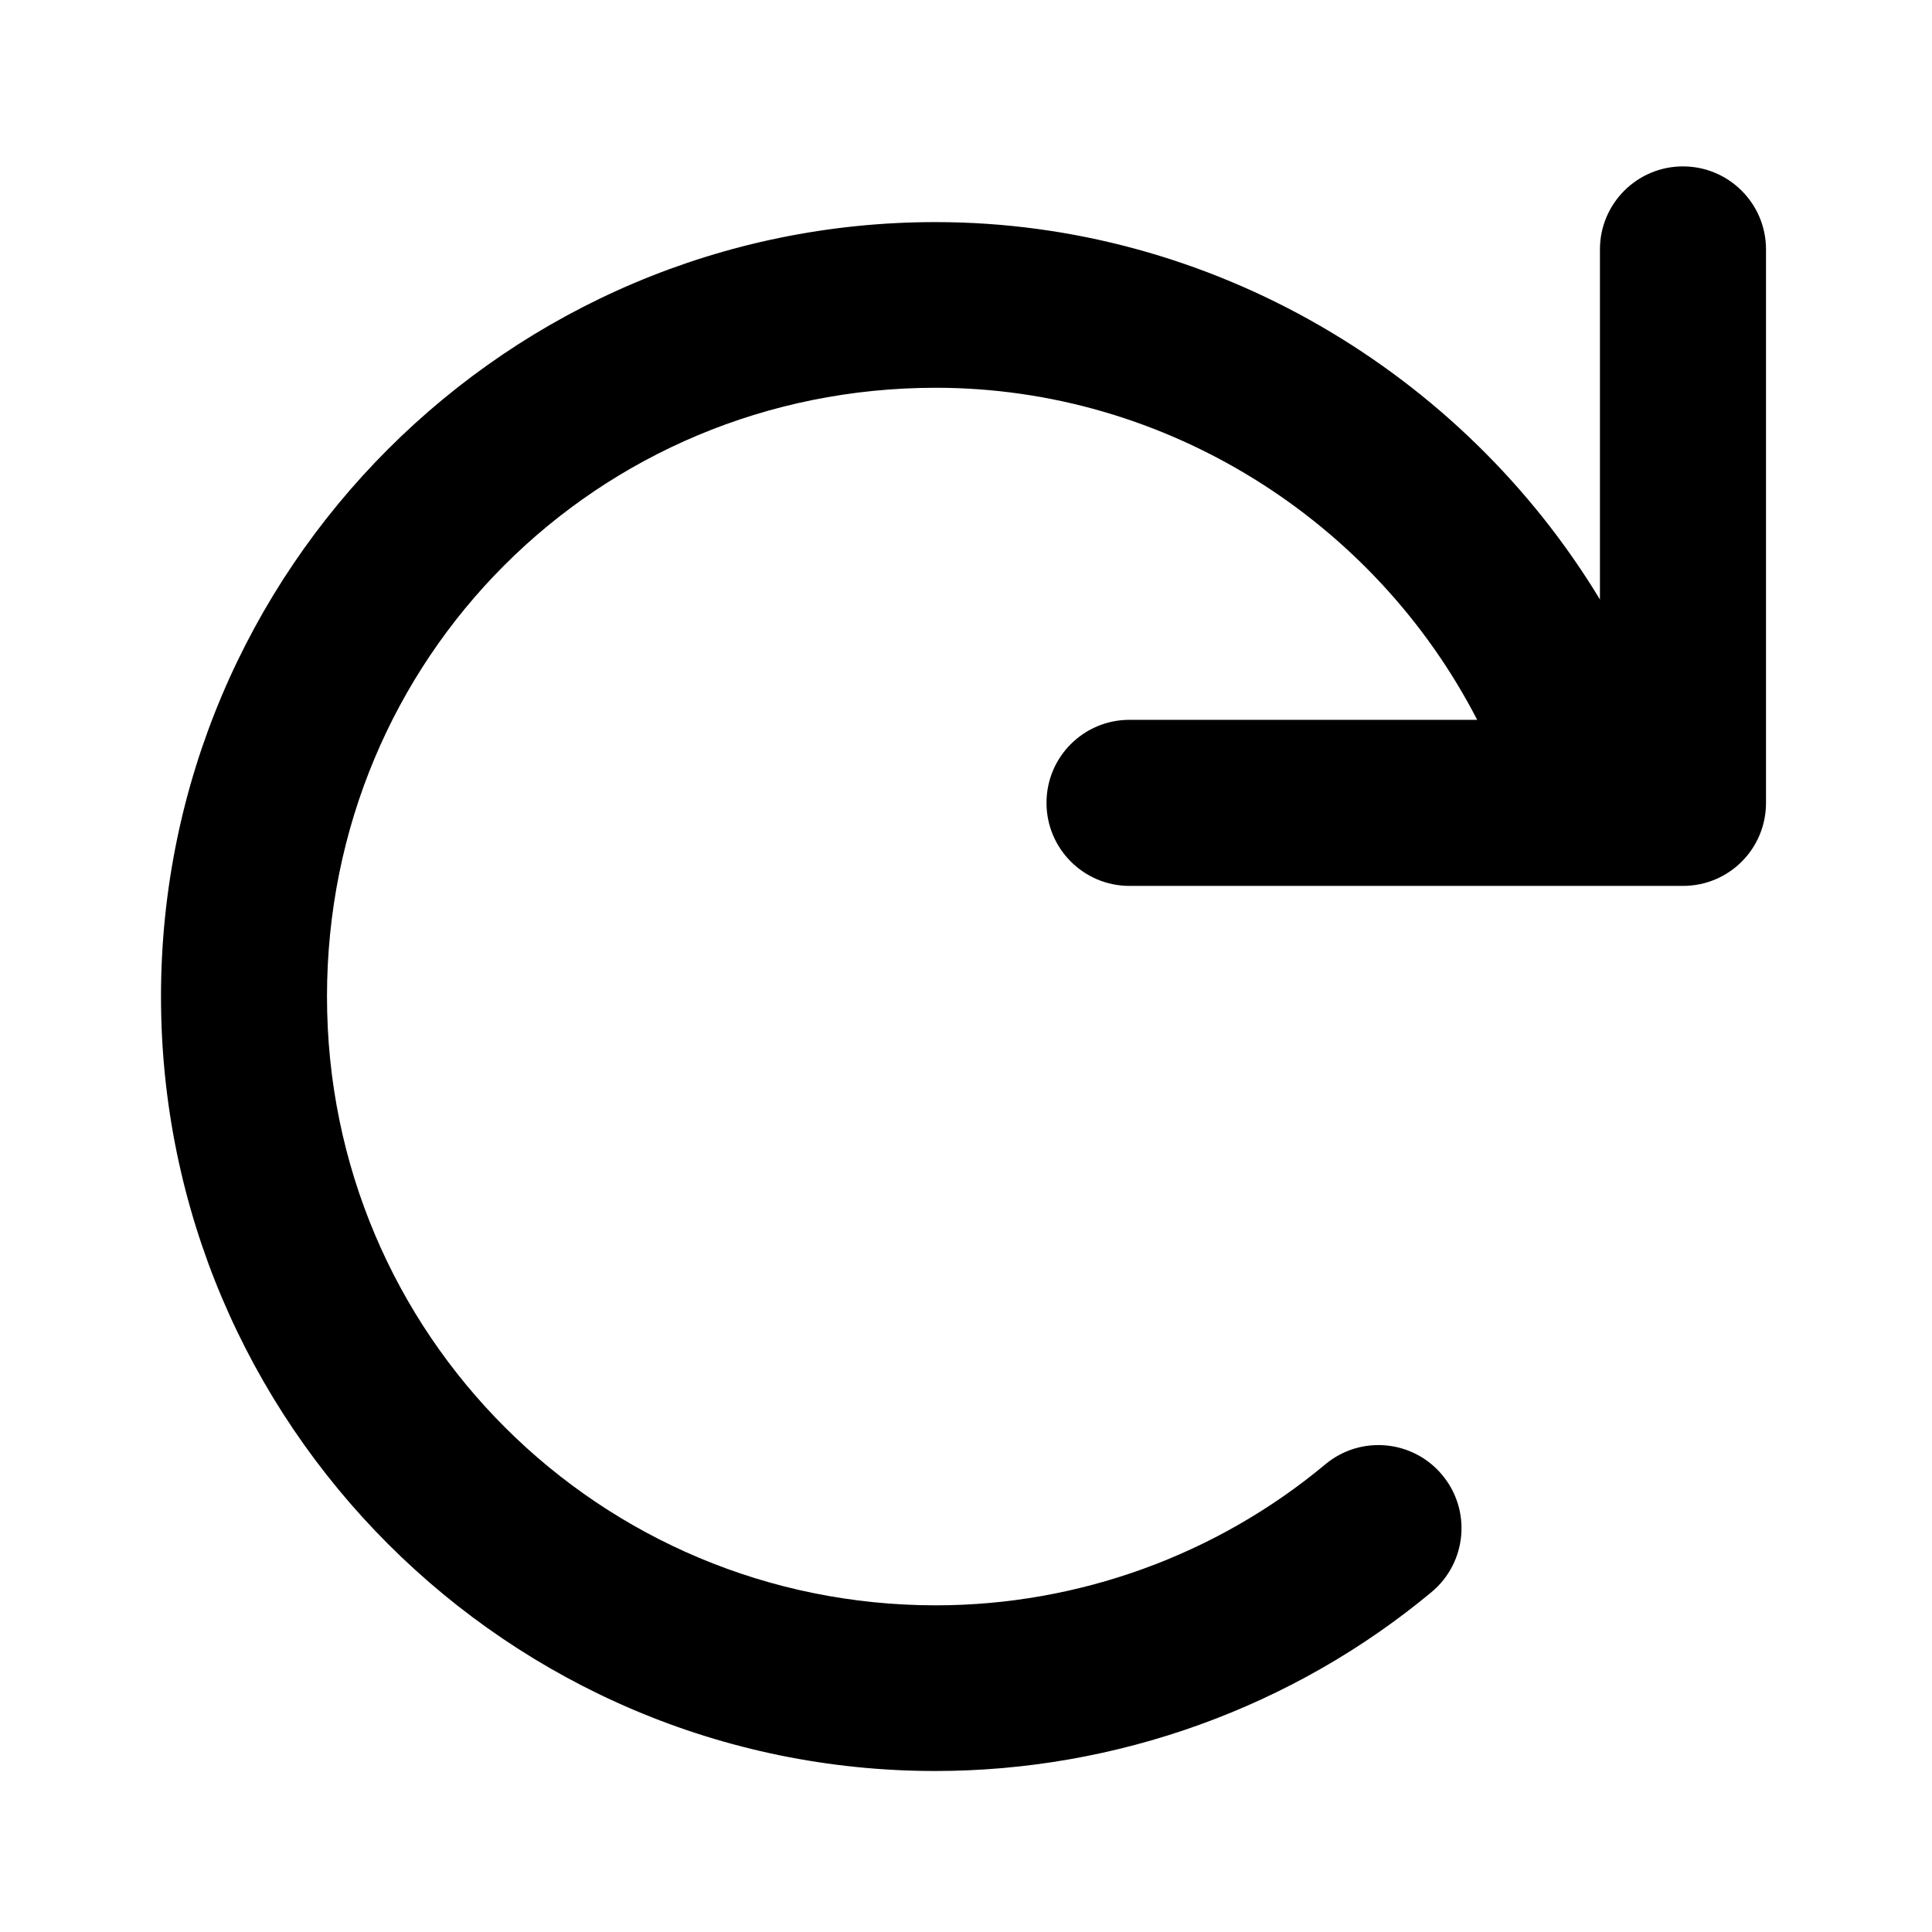
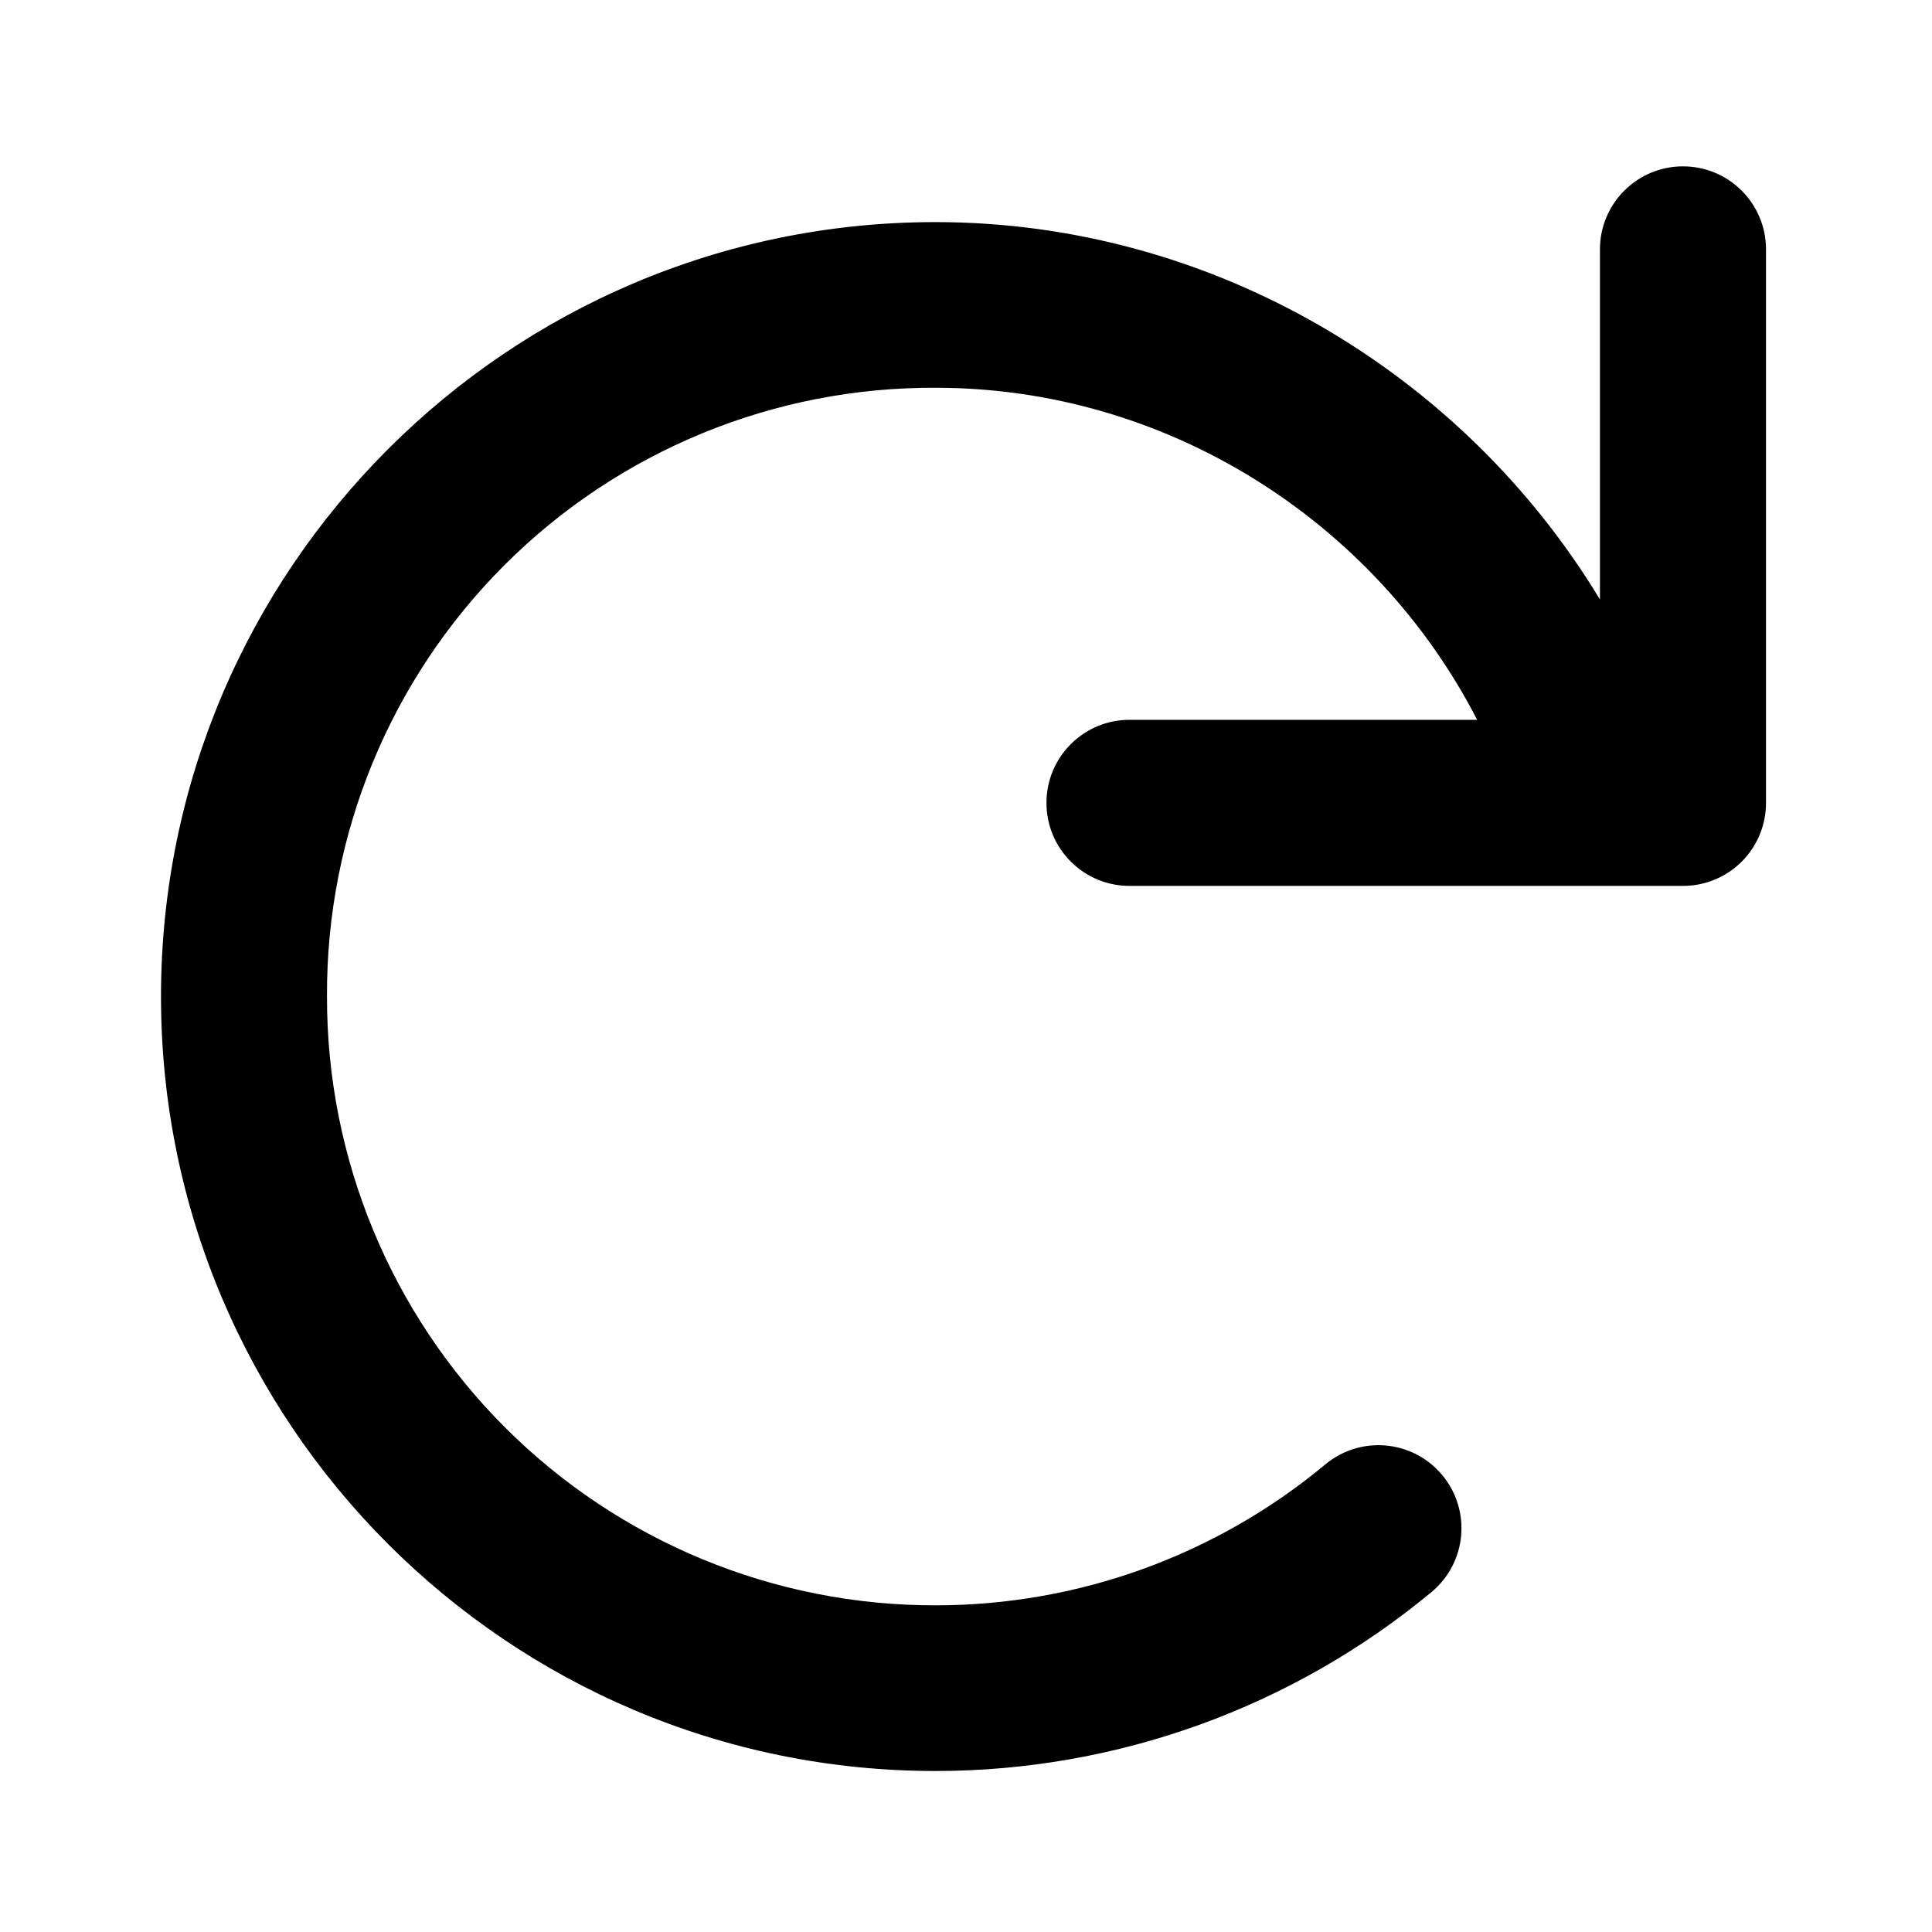
- <svg xmlns="http://www.w3.org/2000/svg" width="24" height="24" viewBox="0 0 24 24" fill="none">
-   <path d="M21.938 3.098V9.973C21.938 10.545 21.478 11.005 20.906 11.005H14.031C13.464 11.005 13 10.545 13 9.973C13 9.402 13.462 8.942 14.031 8.942H18.35C17.073 6.463 14.482 4.817 11.625 4.817C7.418 4.817 4.062 8.173 4.062 12.38C4.062 16.586 7.456 19.942 11.625 19.942C13.391 19.942 15.109 19.32 16.463 18.191C16.9 17.826 17.551 17.884 17.916 18.323C18.281 18.761 18.222 19.41 17.785 19.776C16.059 21.212 13.867 22 11.618 22C6.314 22 2 17.686 2 12.38C2 7.073 6.314 2.759 11.621 2.759C15.052 2.759 18.169 4.626 19.875 7.447V3.098C19.875 2.529 20.337 2.067 20.906 2.067C21.476 2.067 21.938 2.529 21.938 3.098Z" fill="black" />
+ <svg xmlns="http://www.w3.org/2000/svg" width="24" height="24" viewBox="0 0 24 24">
+   <path d="M21.938 3.098v6.875a1.03 1.03 0 0 1-1.032 1.032h-6.875a1.031 1.031 0 0 1 0-2.063h4.319c-1.277-2.48-3.868-4.125-6.725-4.125a7.524 7.524 0 0 0-7.563 7.563 7.548 7.548 0 0 0 7.563 7.562 7.568 7.568 0 0 0 4.838-1.75 1.031 1.031 0 1 1 1.321 1.584A9.654 9.654 0 0 1 11.62 22C6.313 22 2 17.686 2 12.38c0-5.307 4.314-9.621 9.62-9.621 3.432 0 6.55 1.867 8.255 4.688V3.098a1.031 1.031 0 0 1 2.063 0z" />
</svg>
